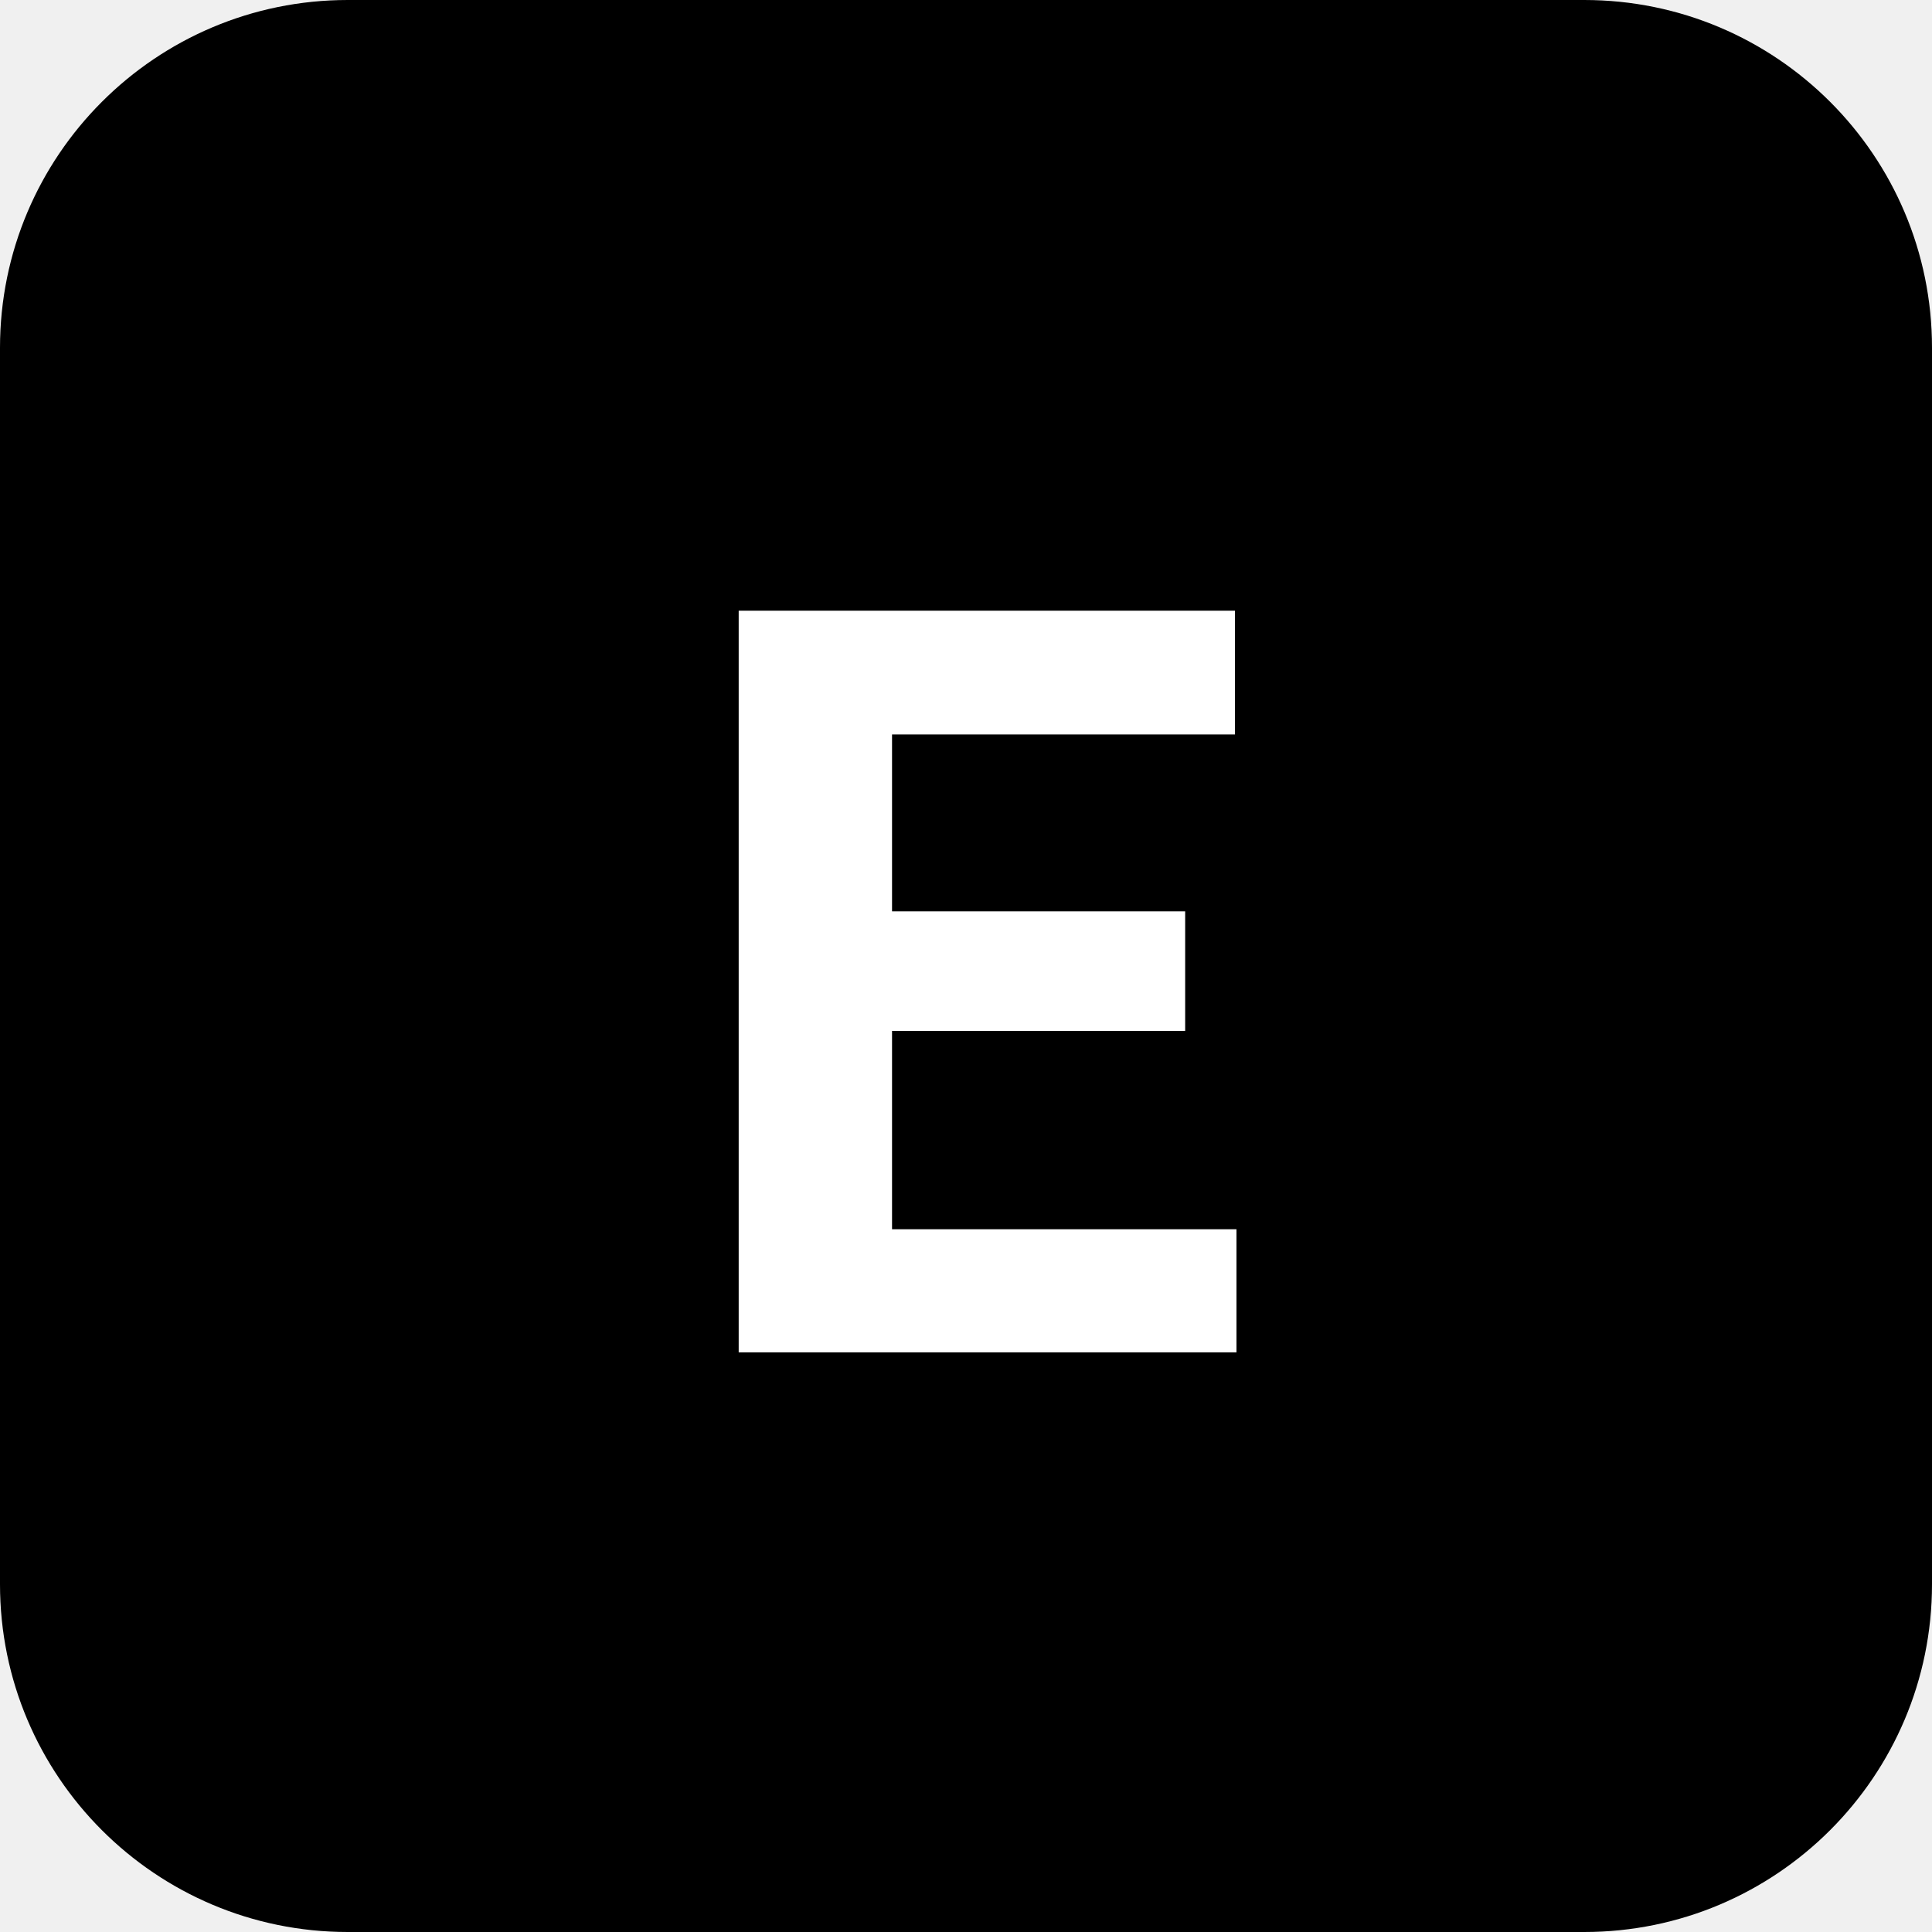
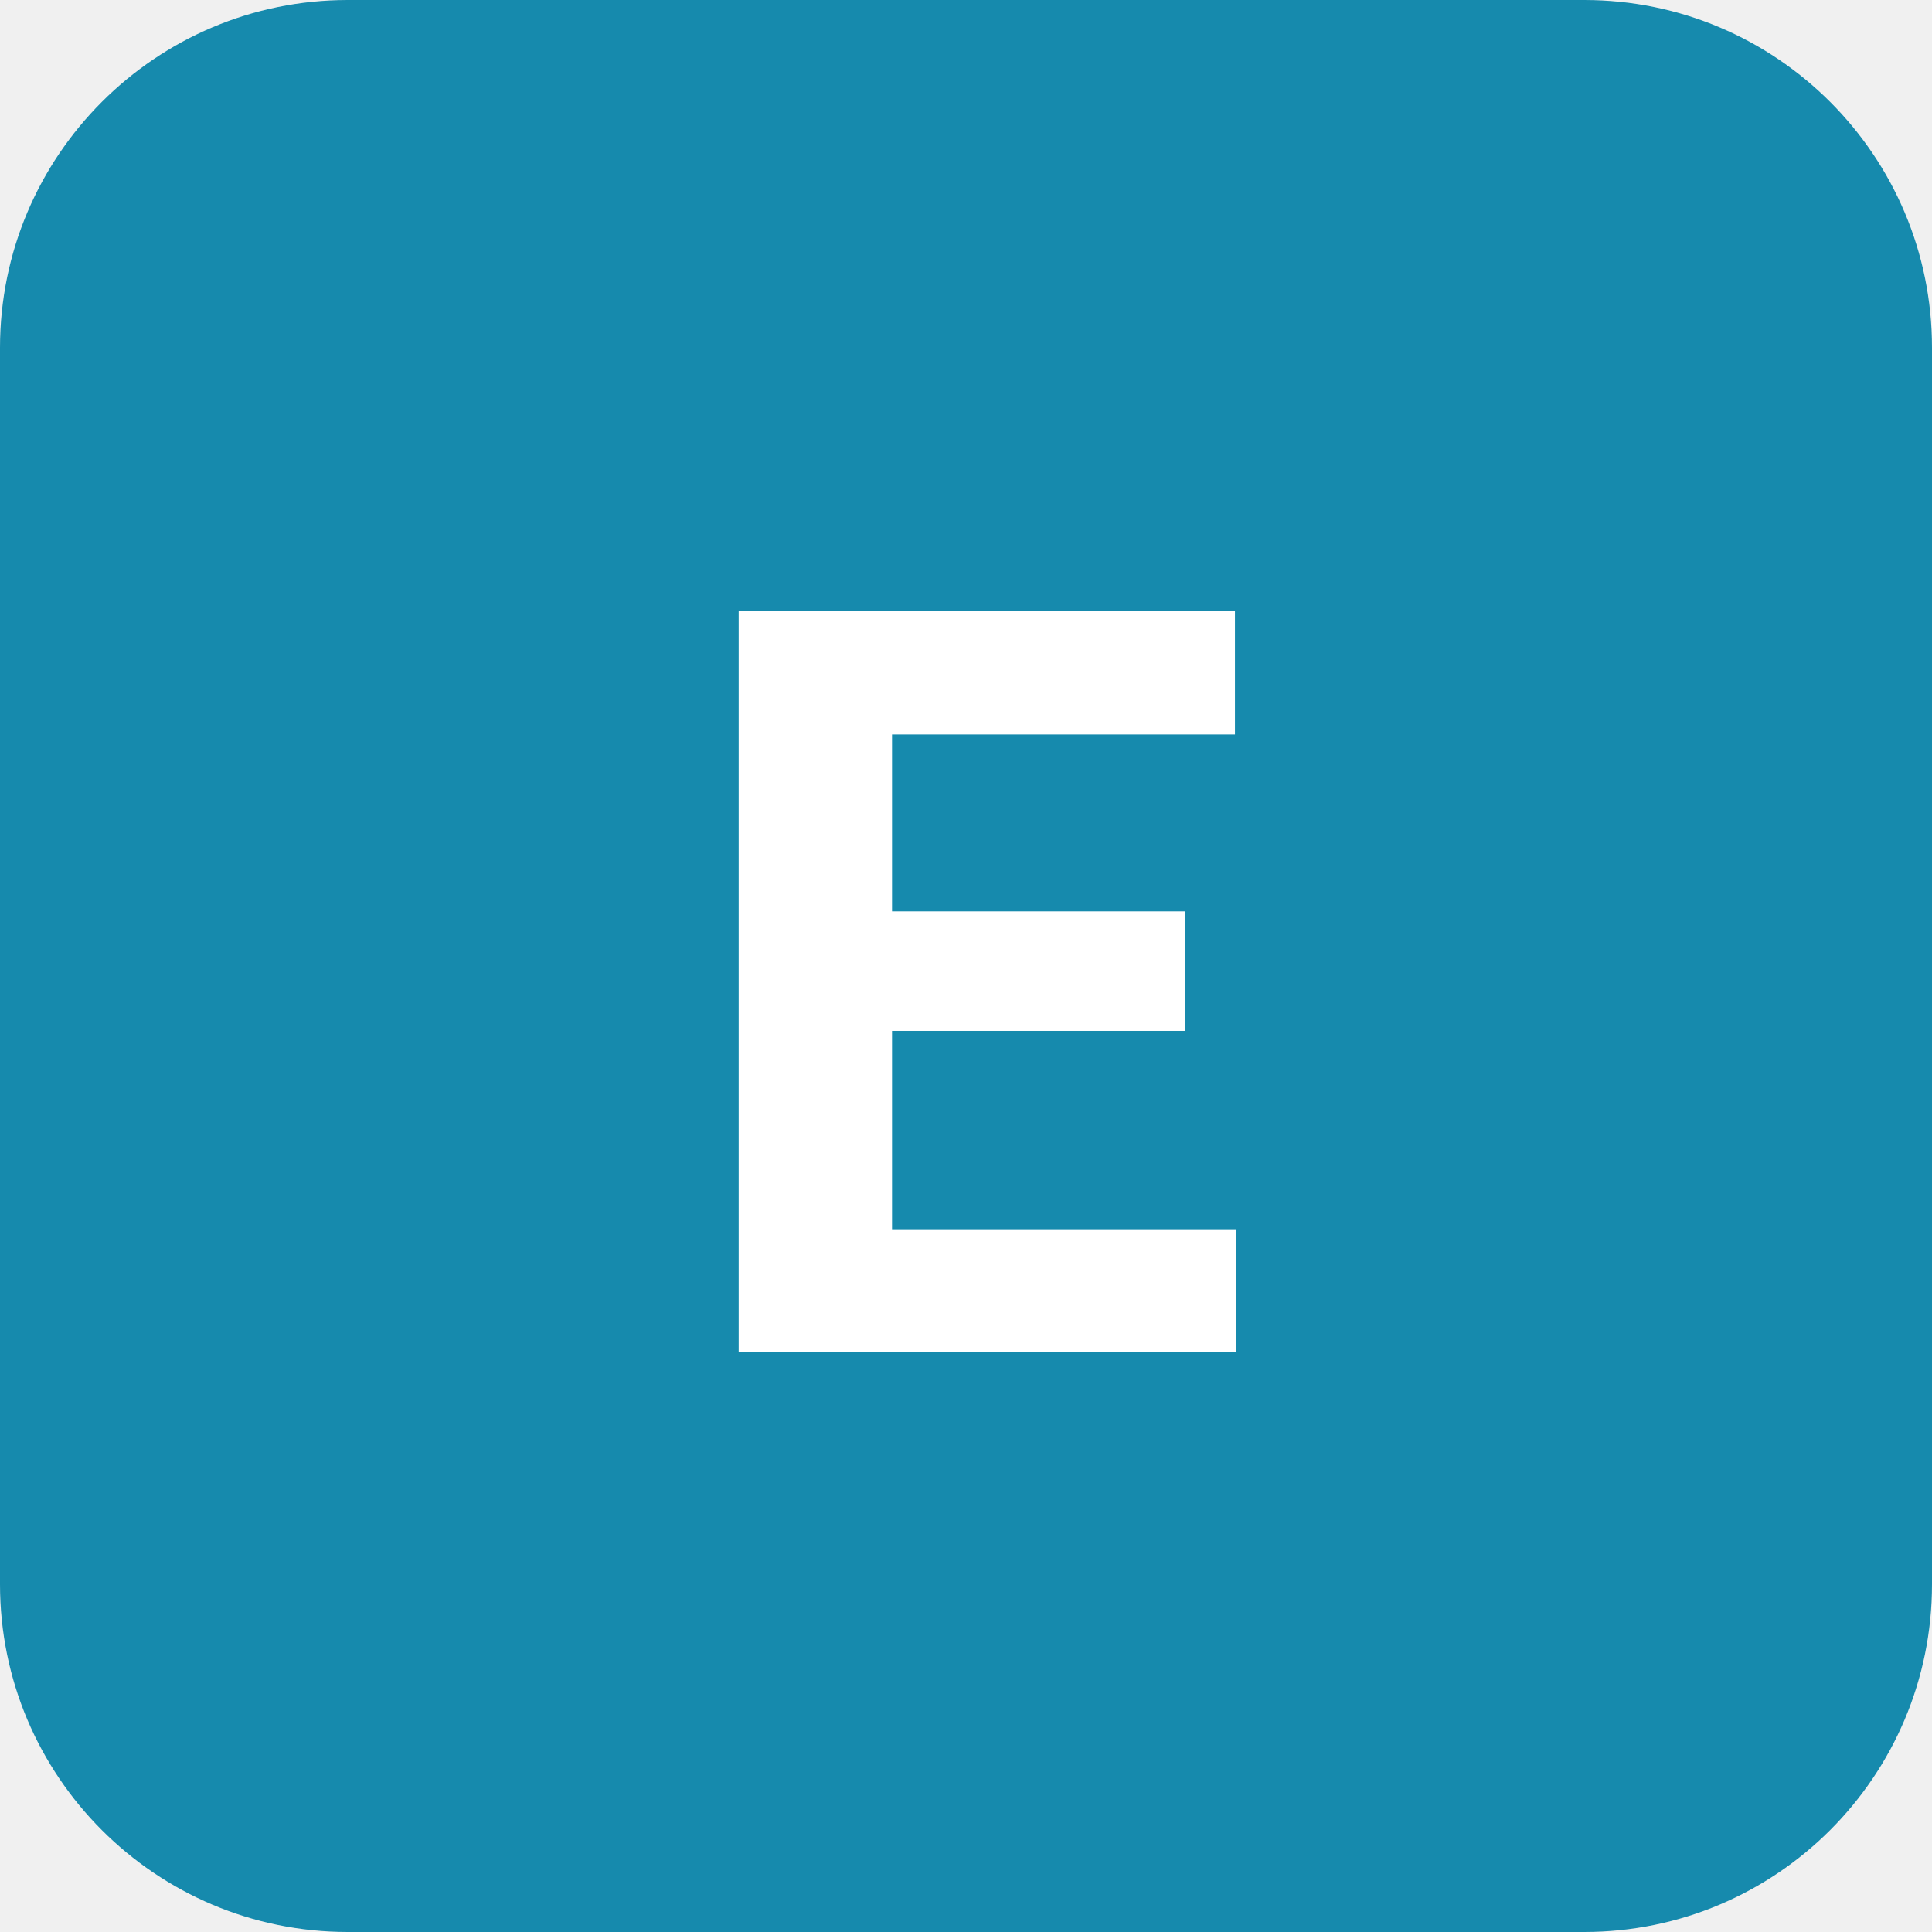
<svg xmlns="http://www.w3.org/2000/svg" viewBox="0 0 100 100" width="100" height="100">
-   <rect width="100" height="100" fill="#00000" rx="18" />
+   <rect width="100" height="100" fill="#168aad" rx="18" />
  <text x="50" y="70" font-family="Segoe UI, Roboto, Arial, sans-serif" font-size="54" fill="#ffffff" text-anchor="middle" font-weight="700">E</text>
</svg>
